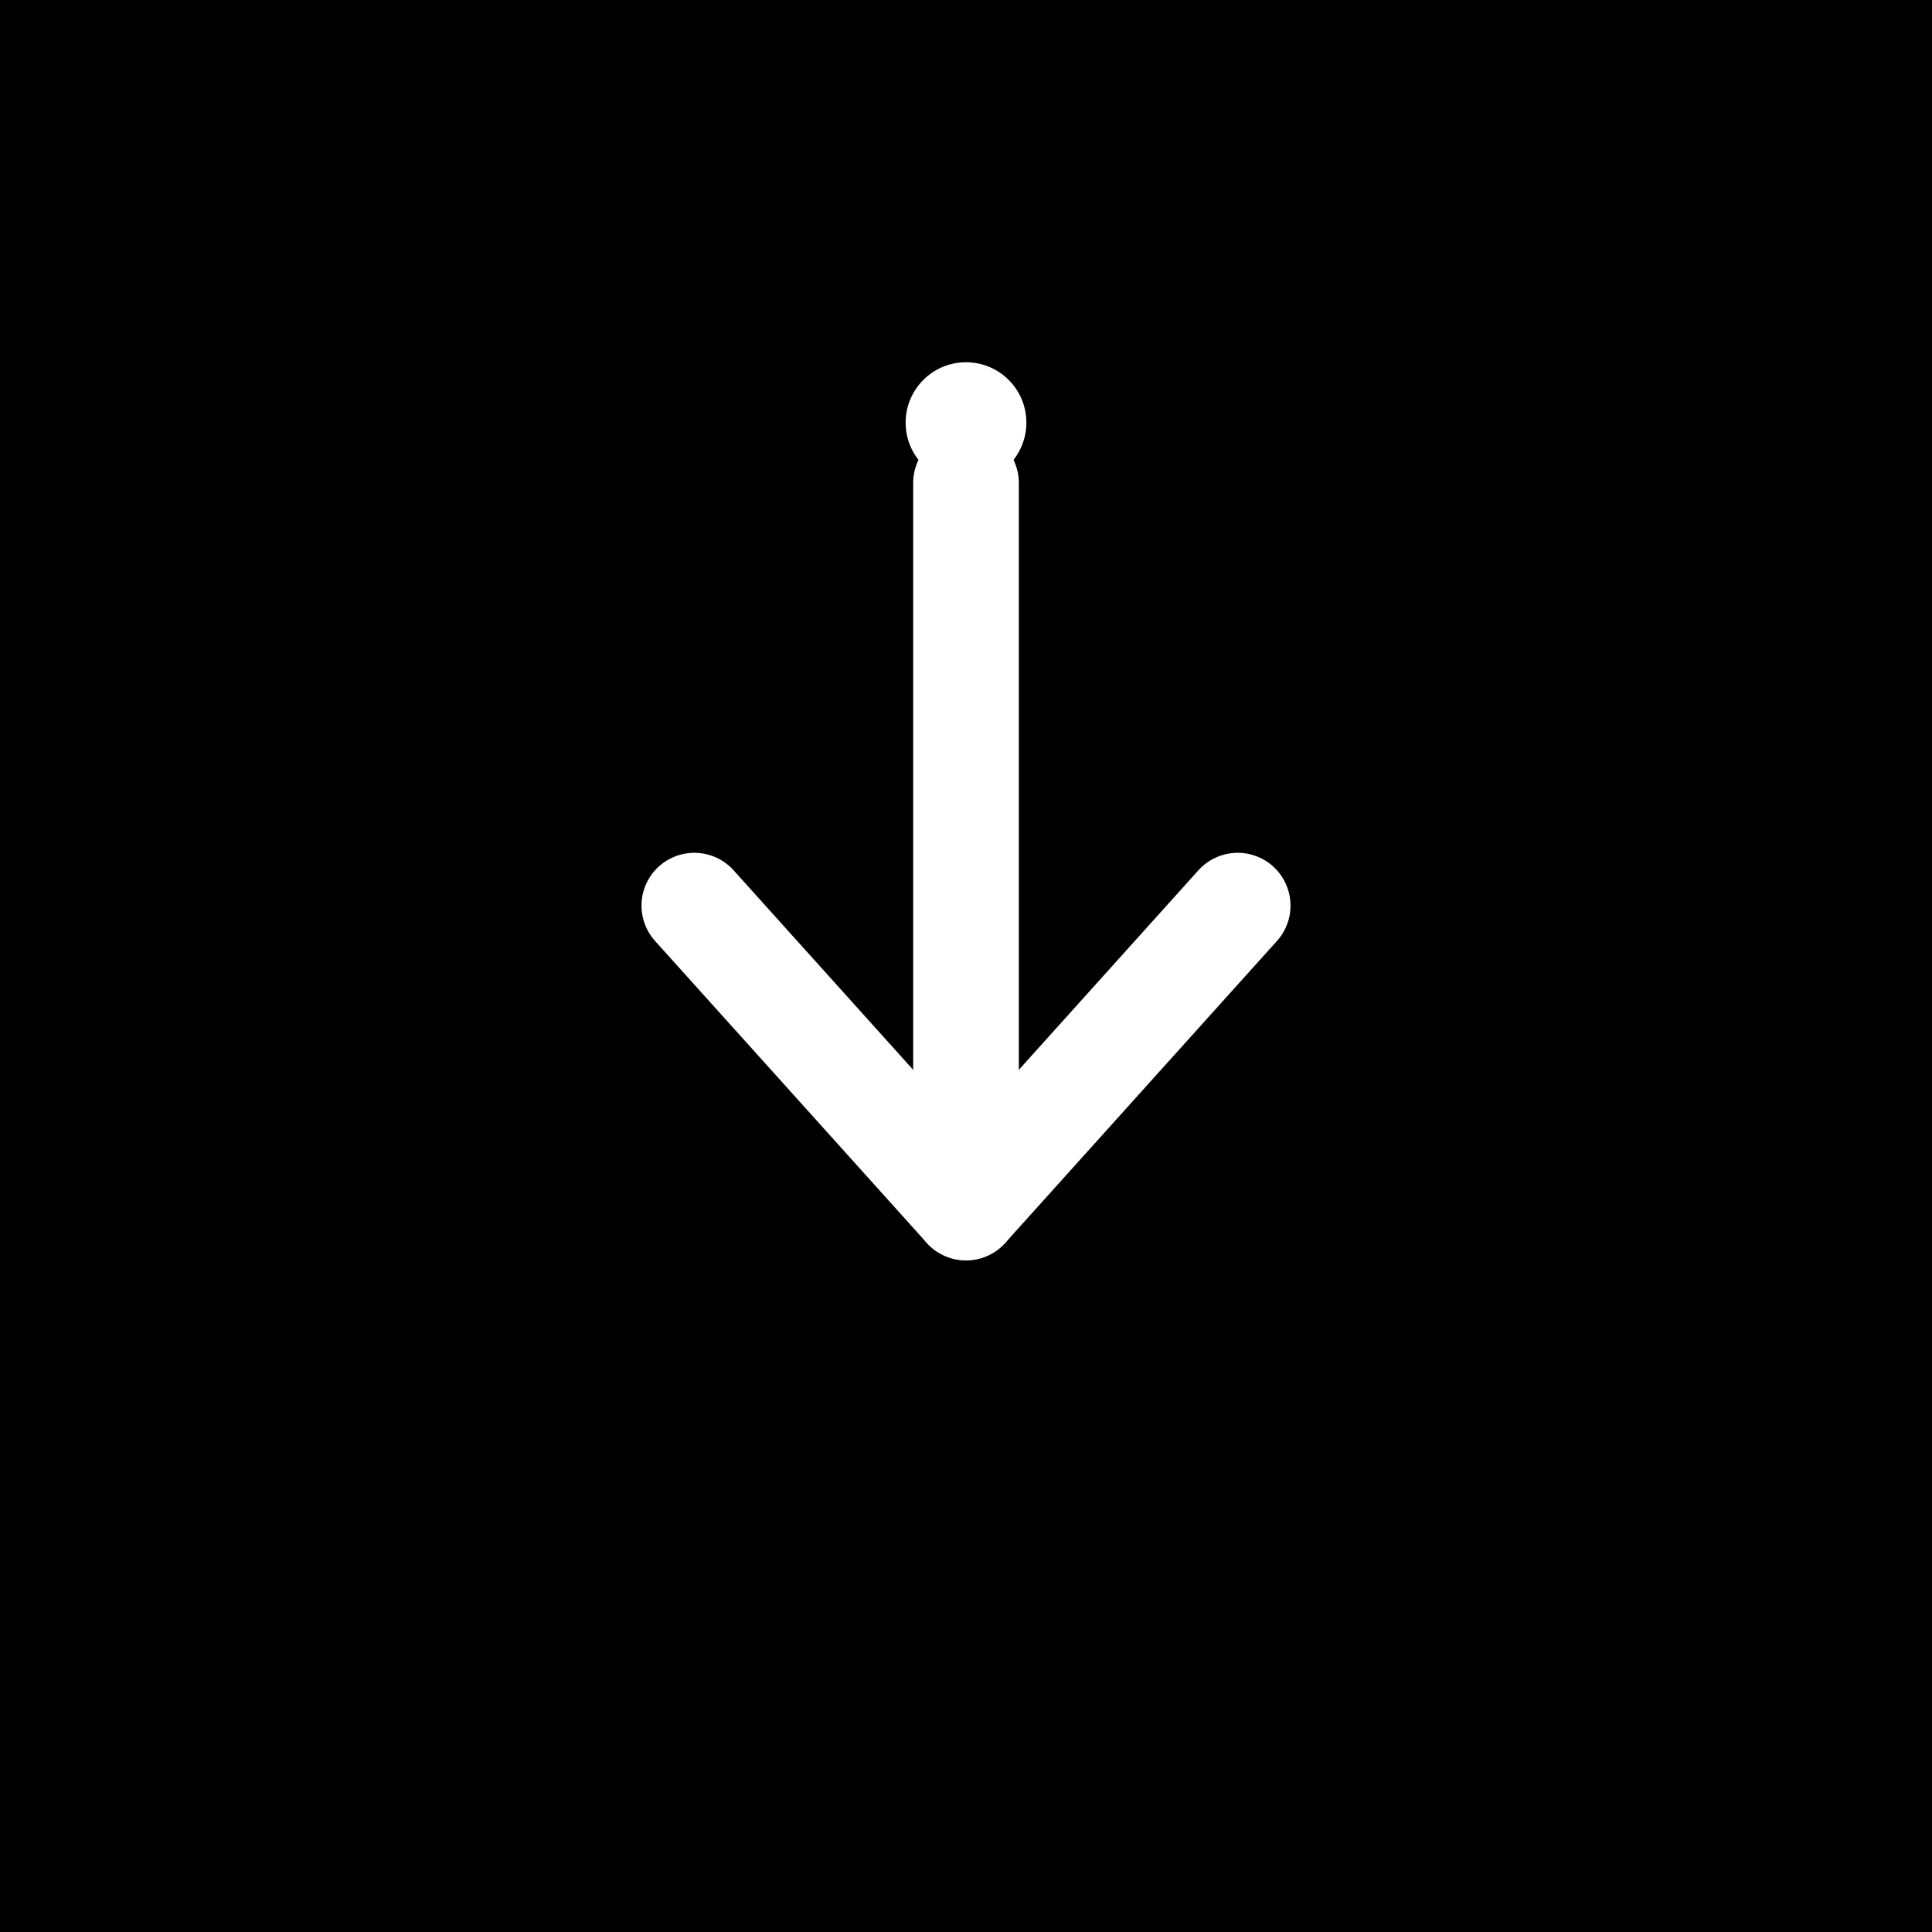
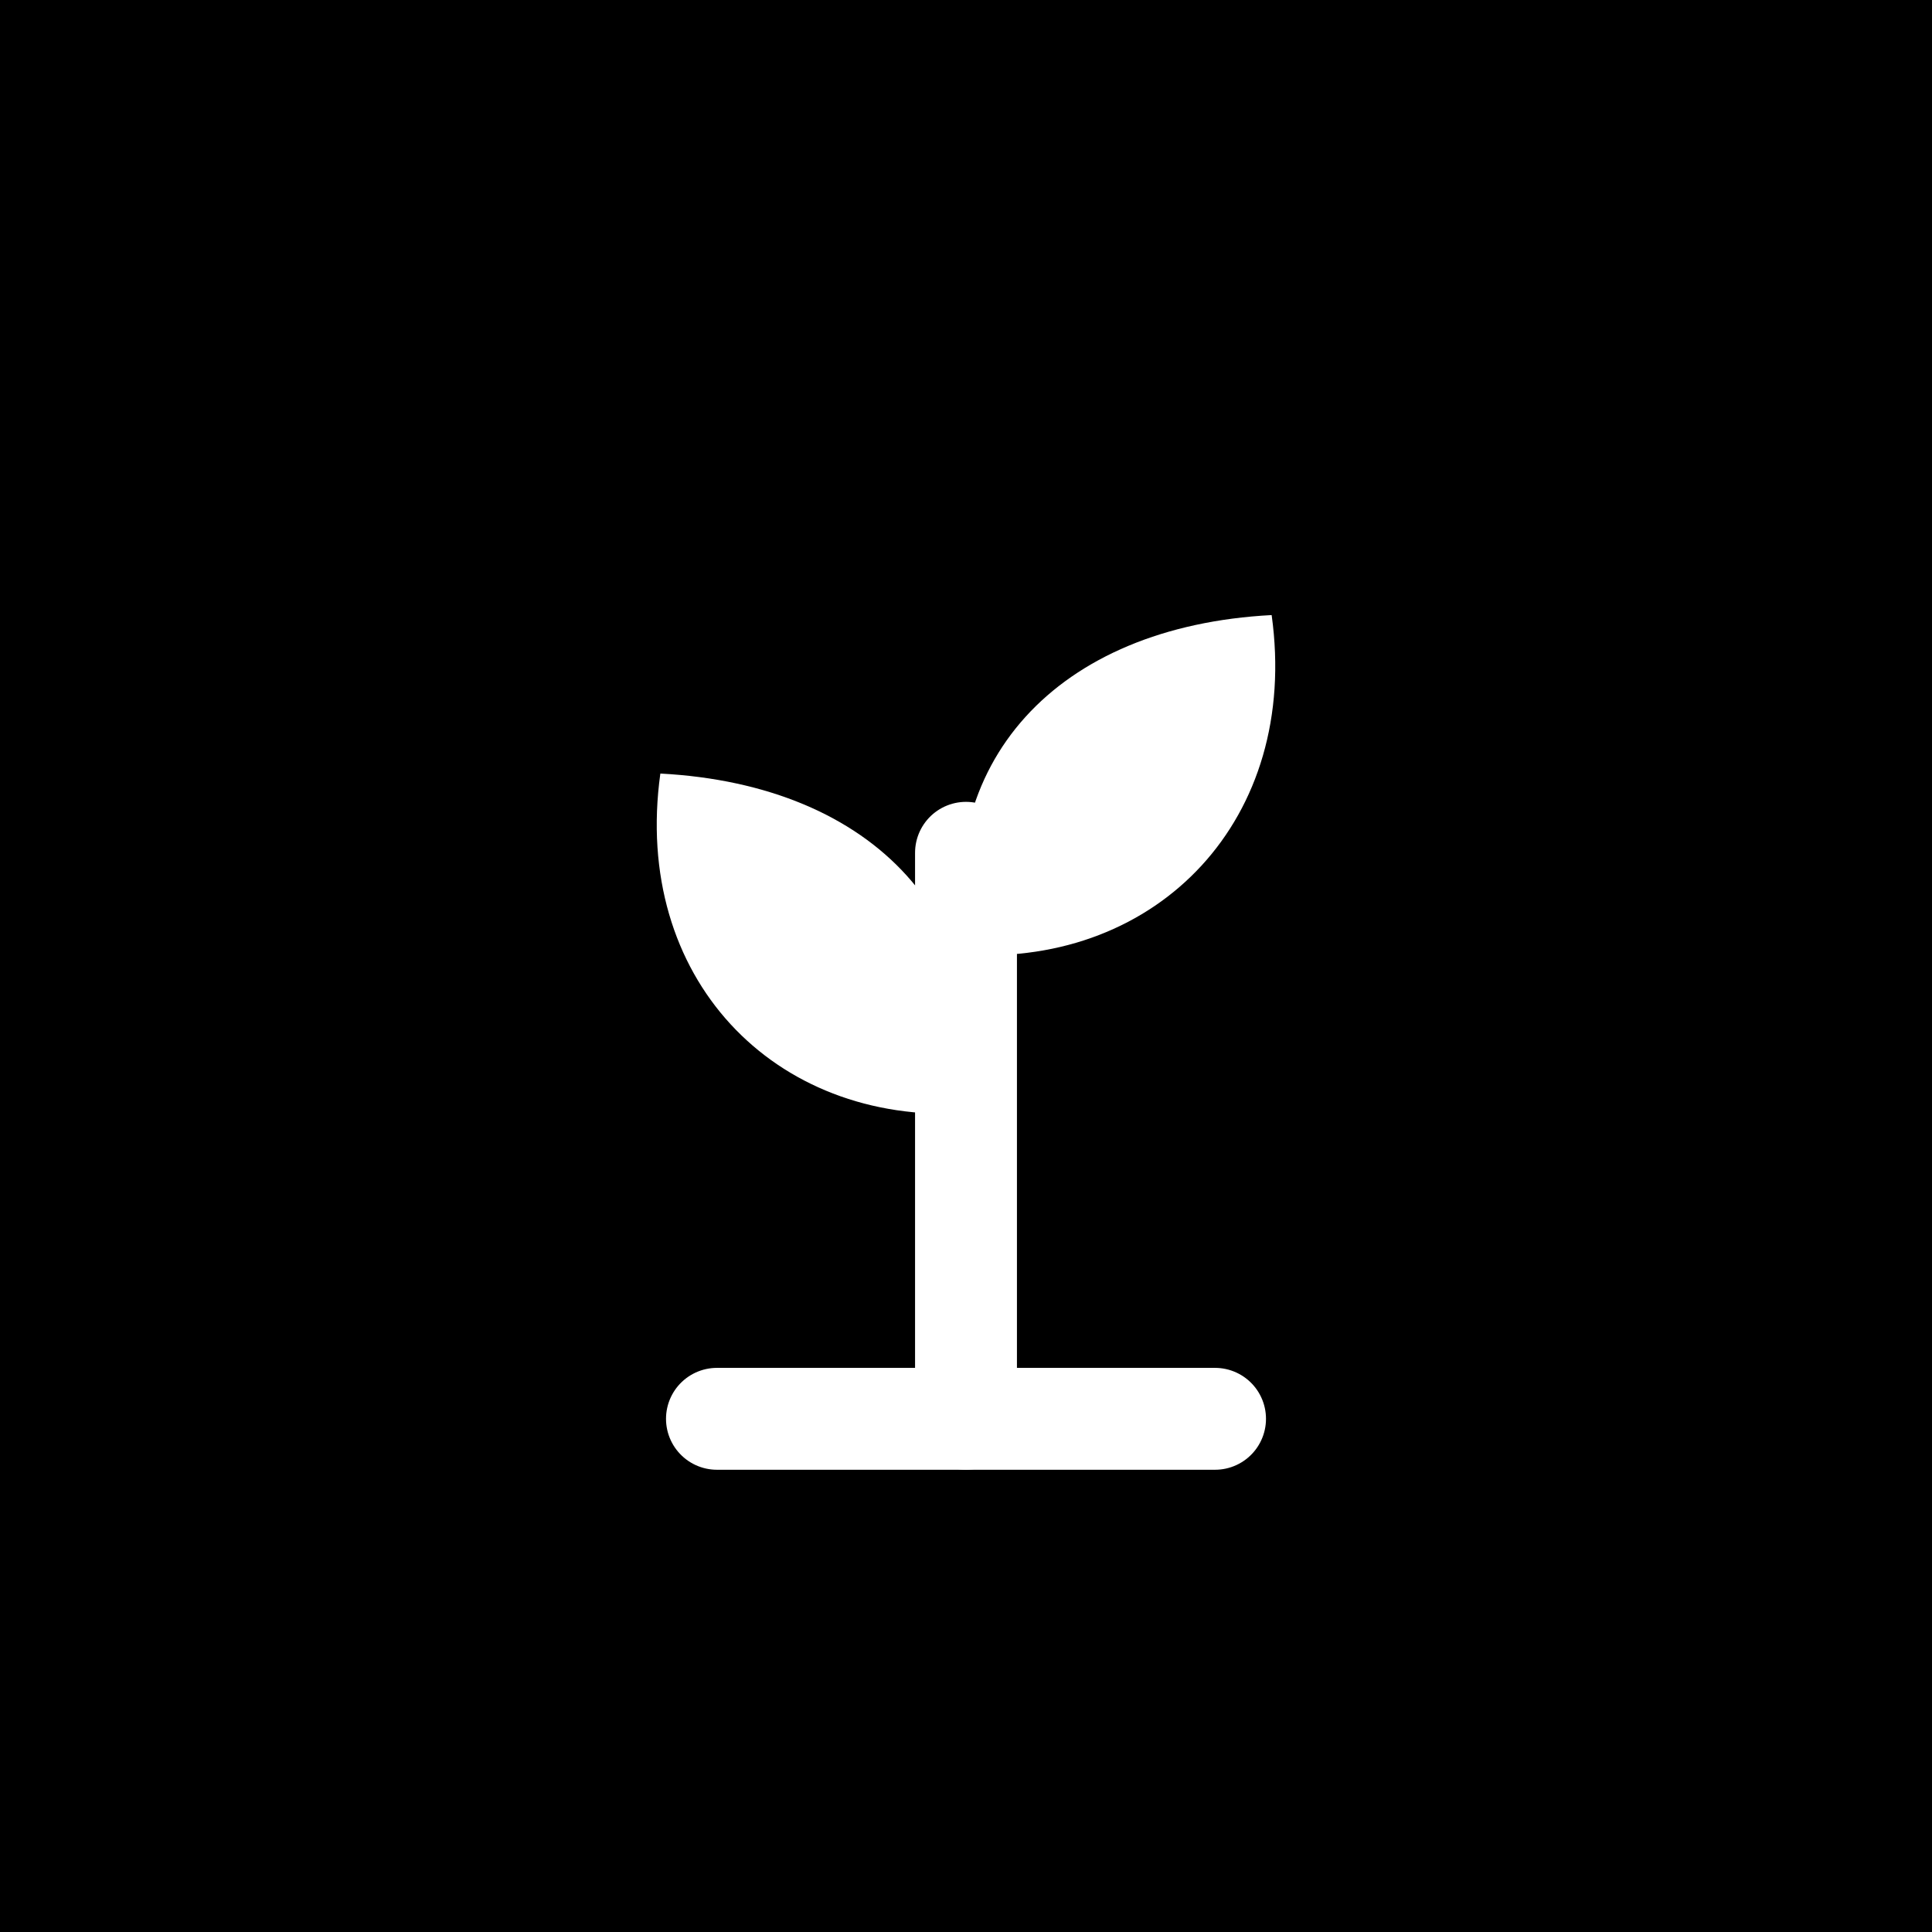
<svg xmlns="http://www.w3.org/2000/svg" viewBox="0 0 512 512">
  <rect width="512" height="512" fill="#000000" />
-   <g transform="translate(96 96)" fill="none" stroke="#ffffff" stroke-width="28" stroke-linecap="round" stroke-linejoin="round">
-     <path d="M160 32v192" />
-     <path d="M88 144l72 80 72-80" />
-     <circle cx="160" cy="16" r="16" fill="#ffffff" stroke="none" />
+   <g transform="translate(64 64) scale(0.75)">
+     <g fill="none" stroke="#ffffff" stroke-width="36" stroke-linecap="round" stroke-linejoin="round">
+       <path d="M168 416h176" />
+       <path d="M256 416V216" />
+     </g>
+     <path d="M256 308C188 312 138 260 148 188C224 192 268 240 256 308Z" fill="#ffffff" />
+     <path d="M256 252C324 256 374 204 364 132C288 136 244 184 256 252Z" fill="#ffffff" />
  </g>
</svg>
